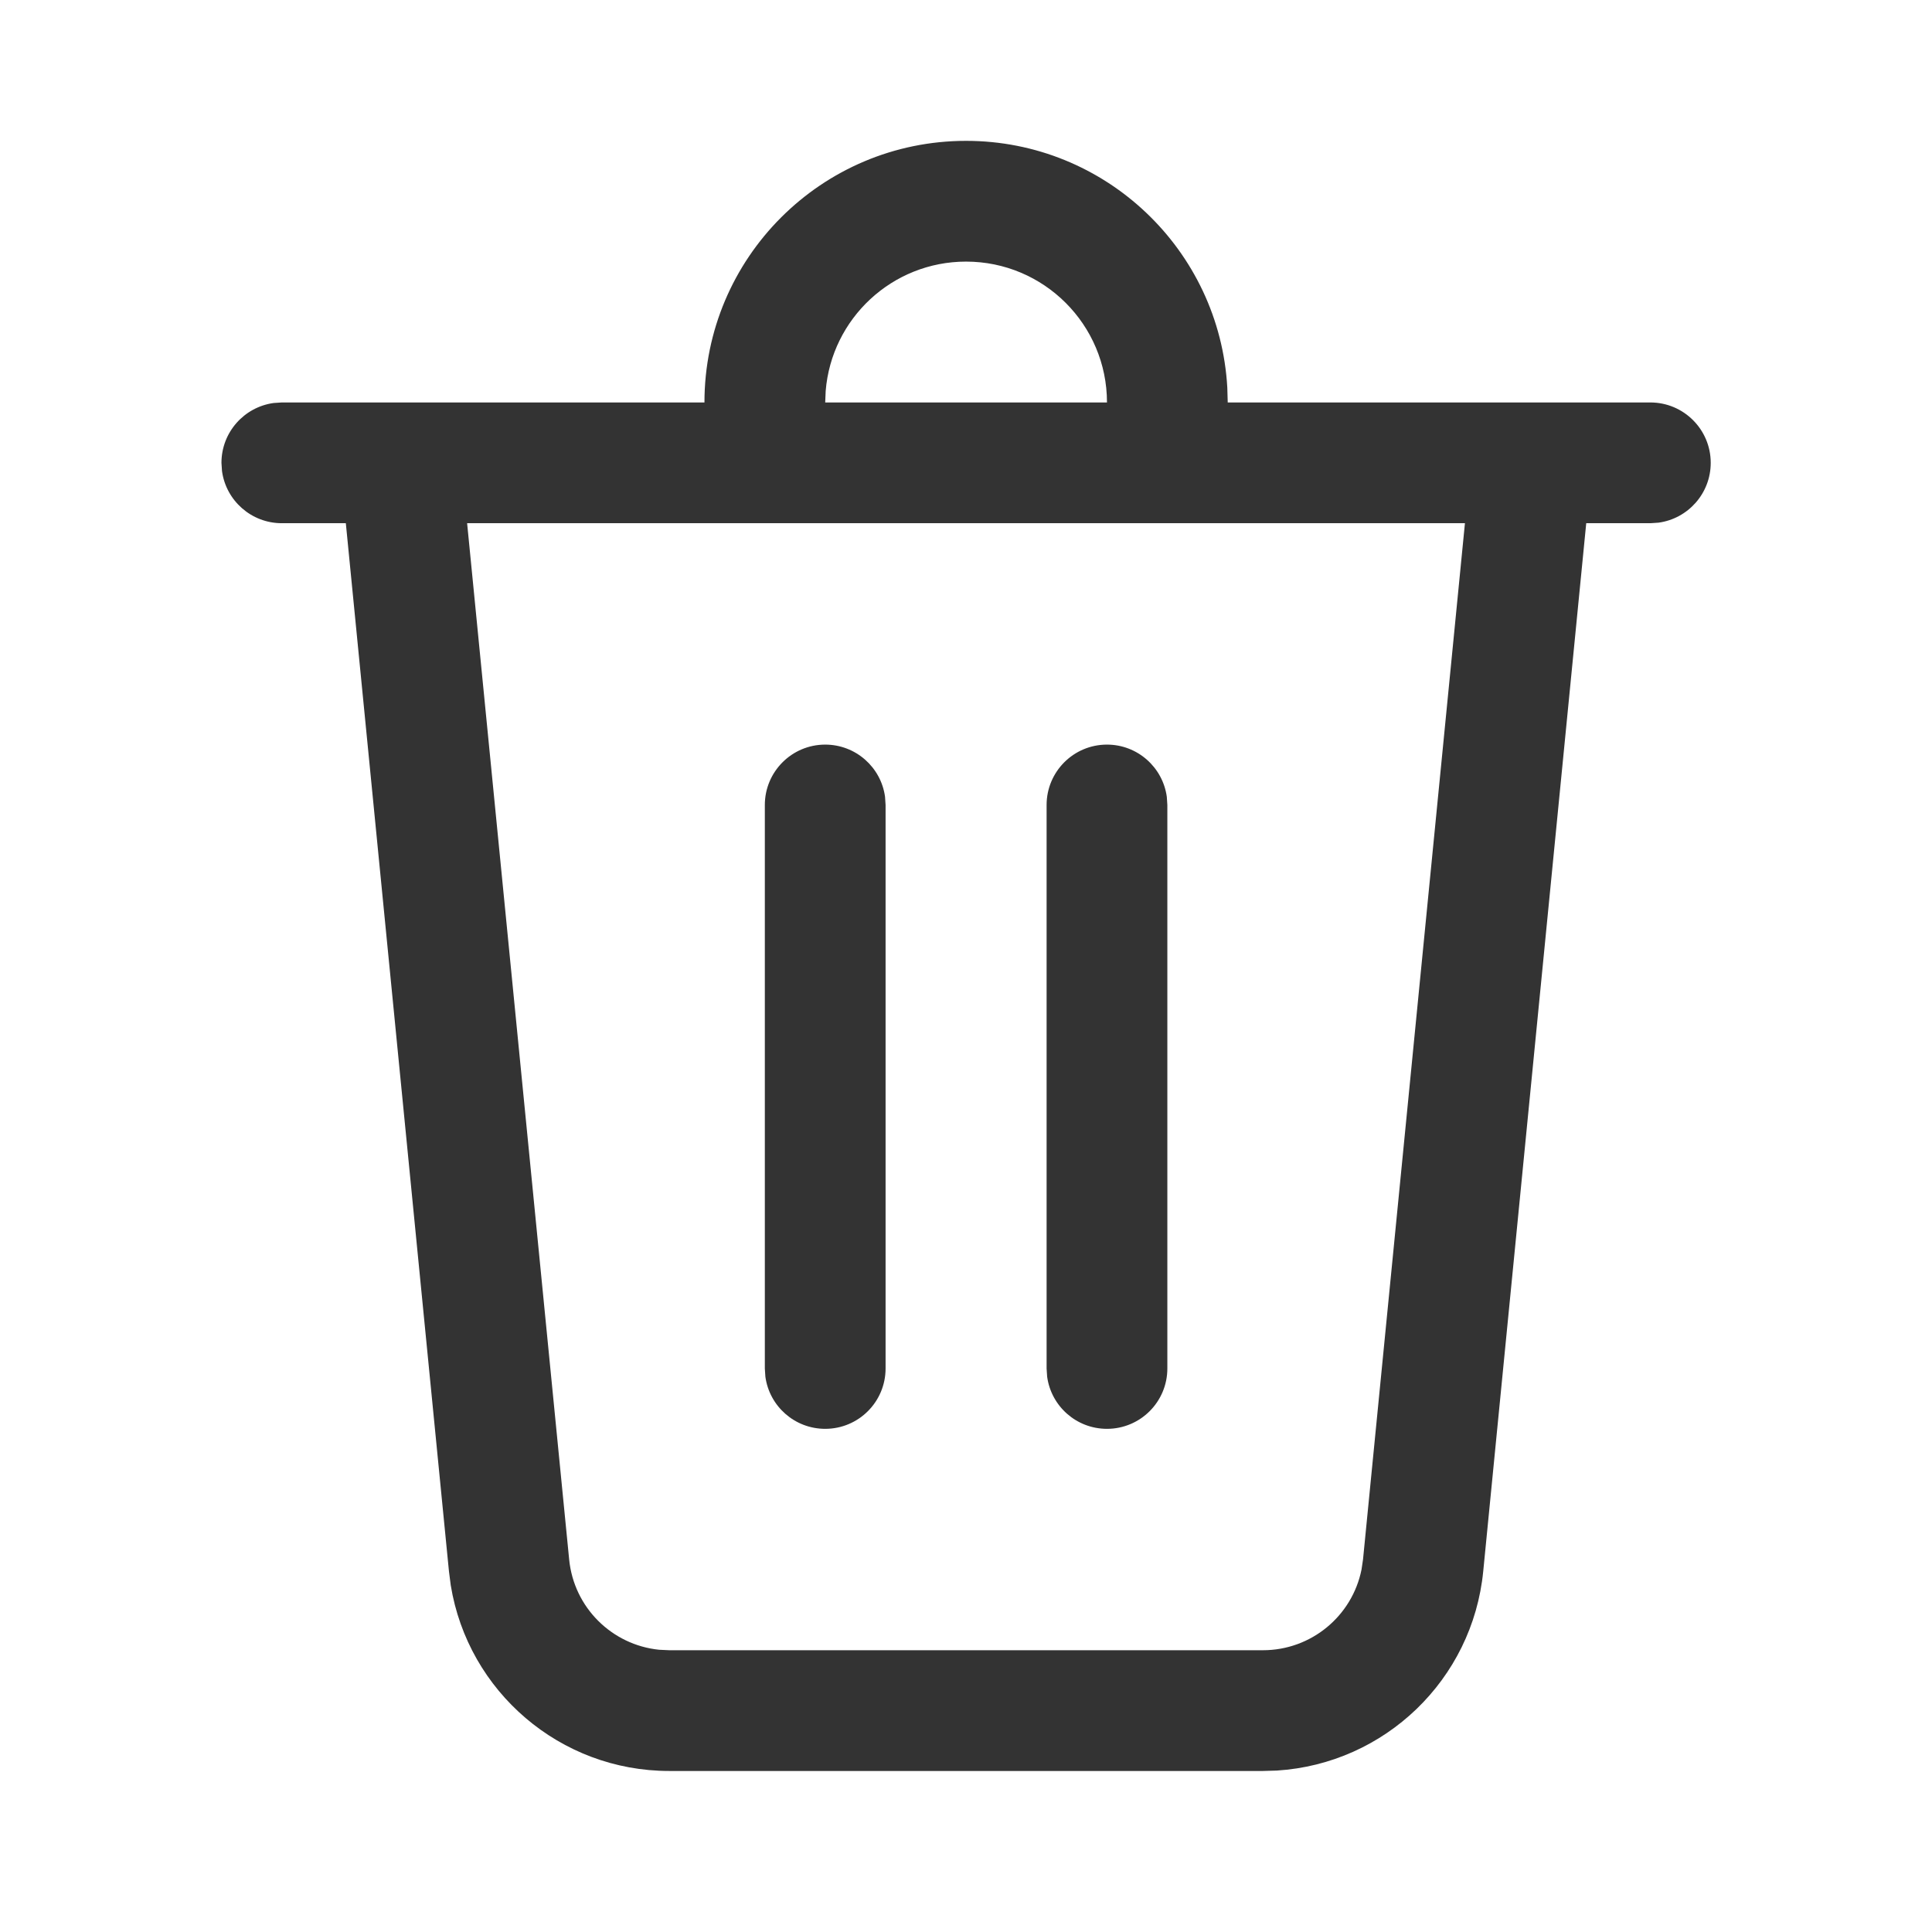
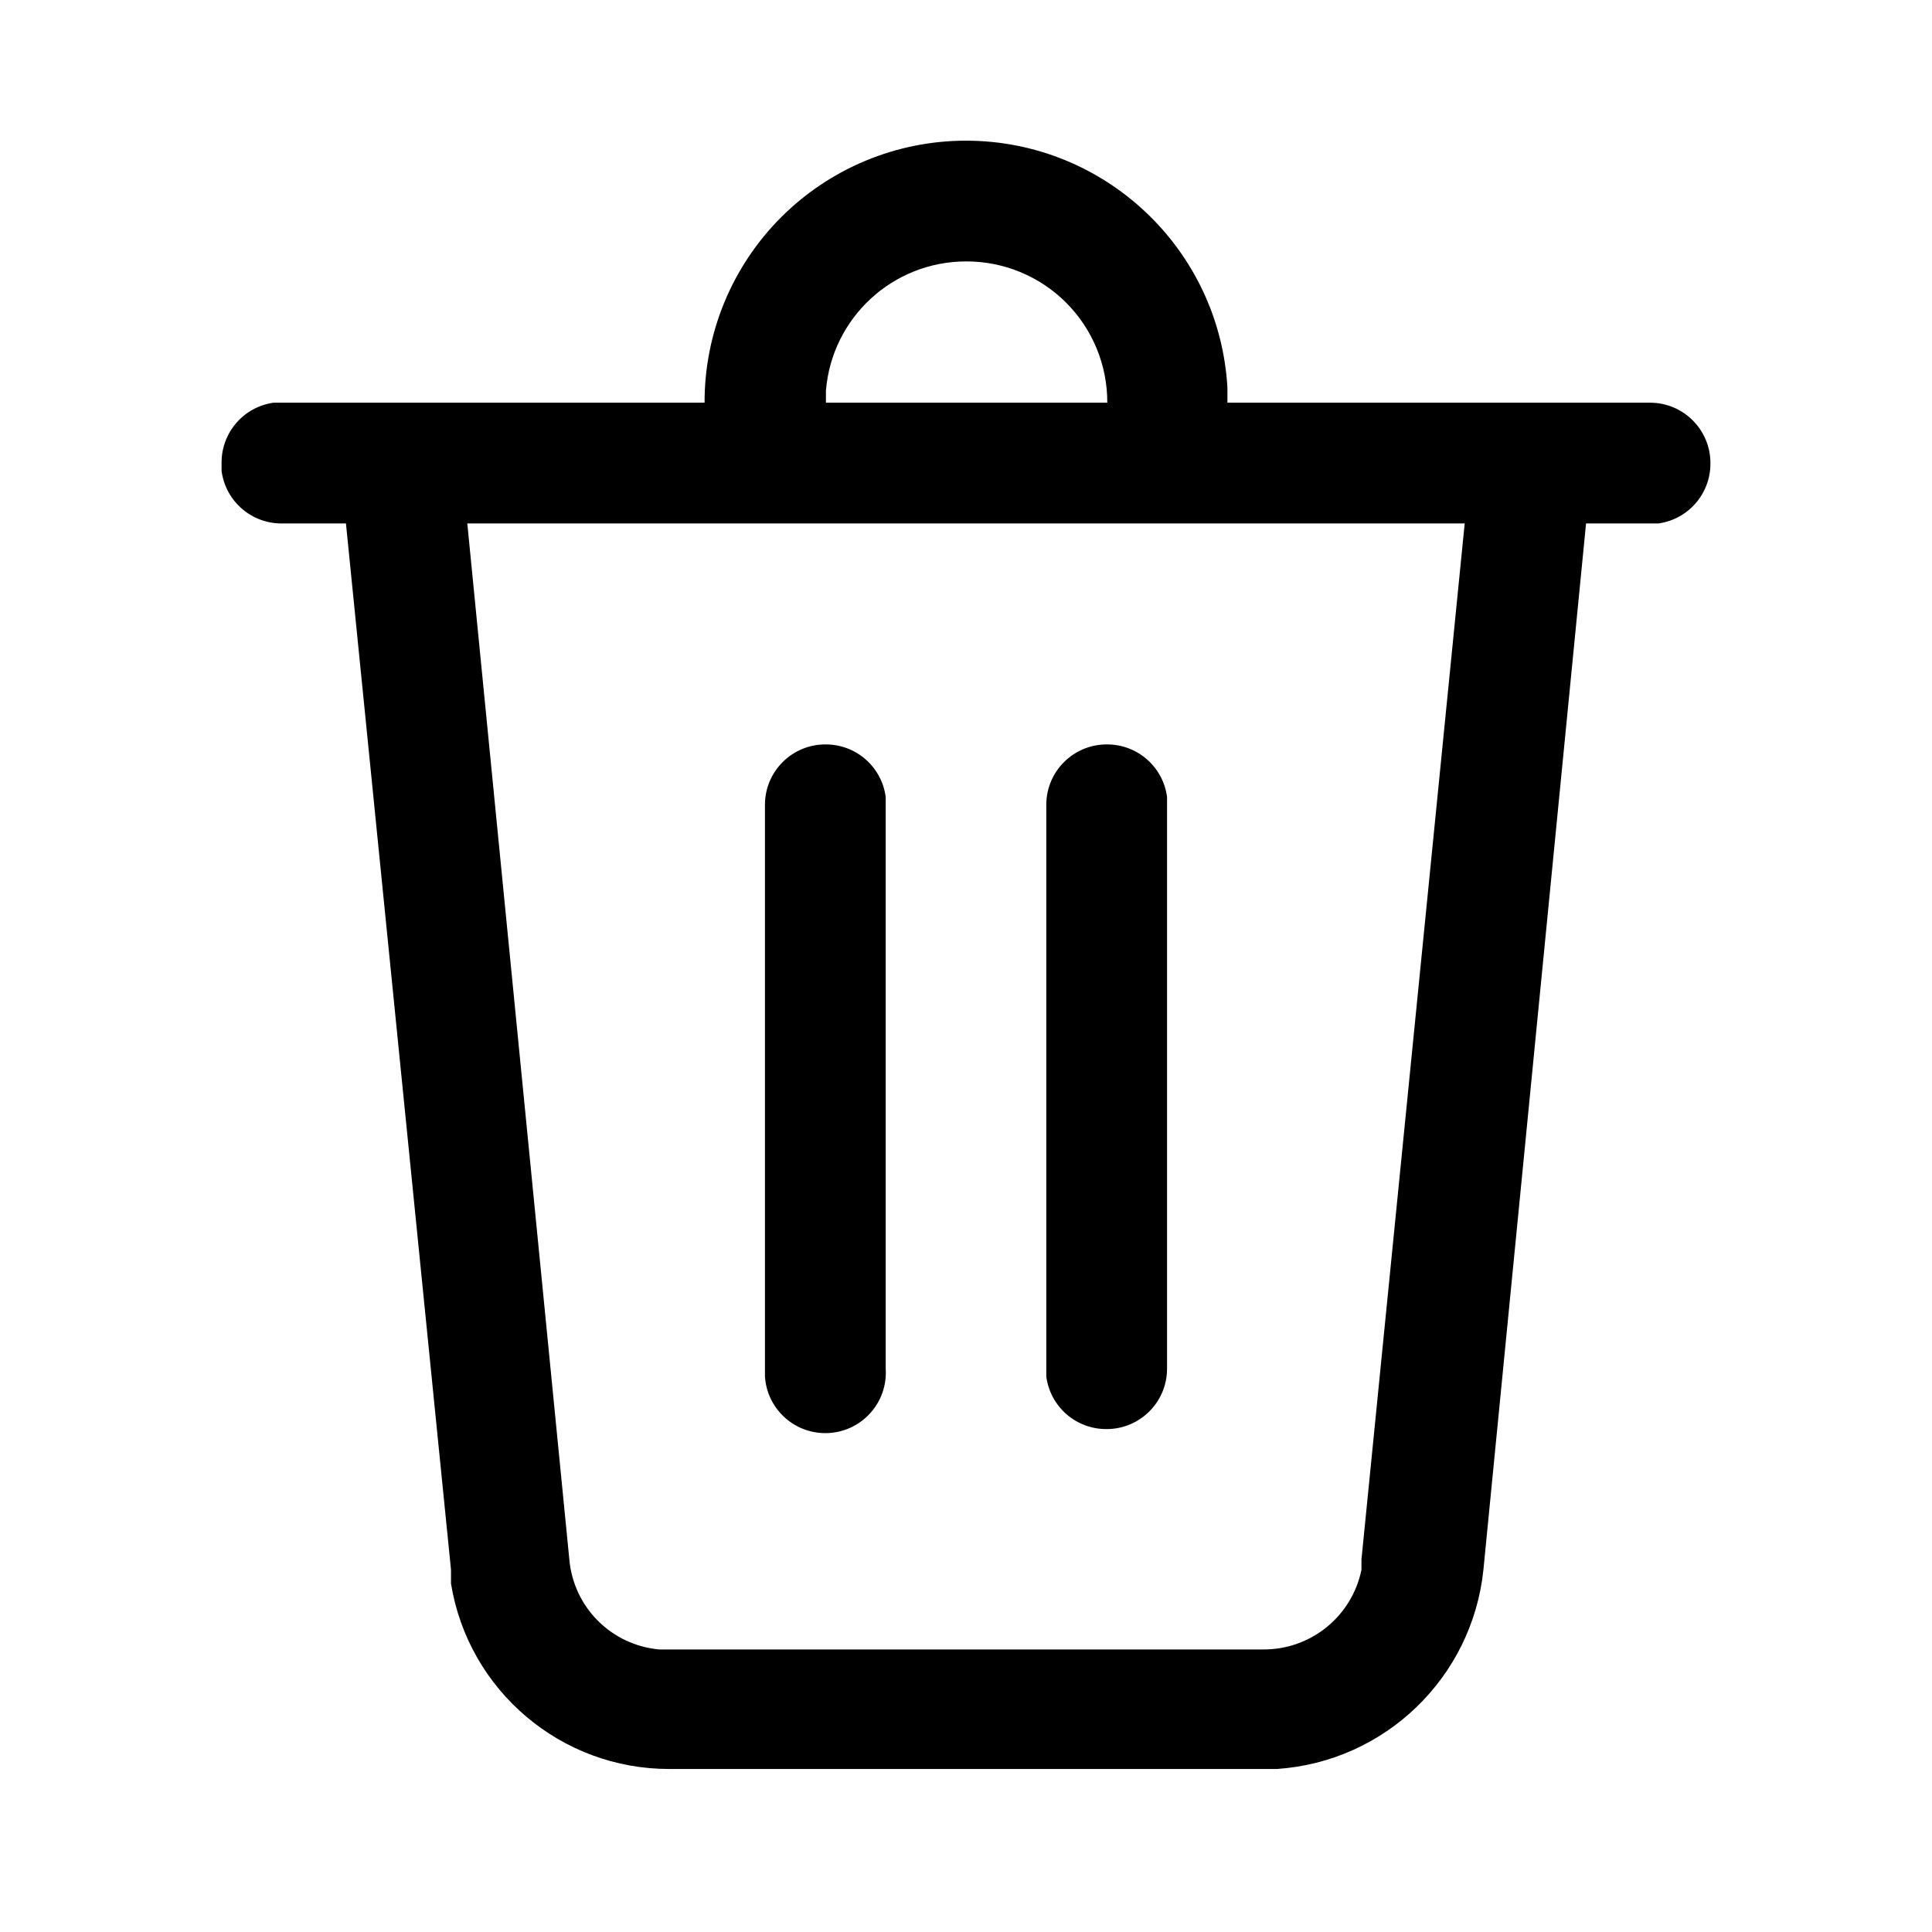
- <svg xmlns="http://www.w3.org/2000/svg" width="32" height="32" viewBox="0 0 32 32" fill="none">
-   <g opacity="0.8">
-     <path d="M16.001 2.333C18.312 2.333 20.2 4.142 20.328 6.42L20.335 6.666H27.335C27.887 6.666 28.335 7.114 28.335 7.666C28.335 8.173 27.958 8.591 27.47 8.657L27.335 8.666H26.273L24.567 26.025C24.39 27.824 22.933 29.213 21.151 29.326L20.917 29.333H11.085C9.278 29.333 7.753 28.019 7.466 26.258L7.436 26.025L5.728 8.666H4.668C4.162 8.666 3.743 8.29 3.677 7.802L3.668 7.666C3.668 7.16 4.044 6.742 4.532 6.675L4.668 6.666H11.668C11.668 4.273 13.608 2.333 16.001 2.333ZM24.264 8.666H7.737L9.427 25.829C9.505 26.626 10.135 27.245 10.916 27.325L11.085 27.333H20.917C21.718 27.333 22.396 26.767 22.551 25.997L22.576 25.829L24.264 8.666ZM18.335 12.333C18.841 12.333 19.259 12.709 19.326 13.197L19.335 13.333V22.666C19.335 23.219 18.887 23.666 18.335 23.666C17.828 23.666 17.41 23.29 17.344 22.802L17.335 22.666V13.333C17.335 12.781 17.782 12.333 18.335 12.333ZM13.668 12.333C14.174 12.333 14.593 12.709 14.659 13.197L14.668 13.333V22.666C14.668 23.219 14.22 23.666 13.668 23.666C13.162 23.666 12.743 23.29 12.677 22.802L12.668 22.666V13.333C12.668 12.781 13.116 12.333 13.668 12.333ZM16.001 4.333C14.777 4.333 13.773 5.276 13.676 6.475L13.668 6.666H18.335C18.335 5.378 17.29 4.333 16.001 4.333Z" fill="currentColor" />
-   </g>
+ <svg xmlns="http://www.w3.org/2000/svg" viewBox="0 0 32 32">
+   <path d="M16,2.33a4.34,4.34,0,0,1,4.33,4.09v.25h7a1,1,0,0,1,1,1,1,1,0,0,1-.86,1h-1.2L24.57,26a3.69,3.69,0,0,1-3.42,3.3H11.09a3.66,3.66,0,0,1-3.62-3.07l0-.23L5.73,8.67H4.67a1,1,0,0,1-1-.87V7.67a1,1,0,0,1,.86-1h7.14A4.33,4.33,0,0,1,16,2.33Zm8.26,6.34H7.74L9.43,25.83a1.64,1.64,0,0,0,1.49,1.49h10A1.65,1.65,0,0,0,22.55,26l0-.17Zm-5.93,3.66a1,1,0,0,1,1,.87v9.47a1,1,0,0,1-1,1,1,1,0,0,1-1-.87V13.33A1,1,0,0,1,18.33,12.33Zm-4.66,0a1,1,0,0,1,1,.87v9.47a1,1,0,0,1-2,.13V13.33A1,1,0,0,1,13.67,12.33Zm2.33-8a2.33,2.33,0,0,0-2.32,2.14v.2h4.66A2.33,2.33,0,0,0,16,4.33Z" fill="currentColor" />
</svg>
